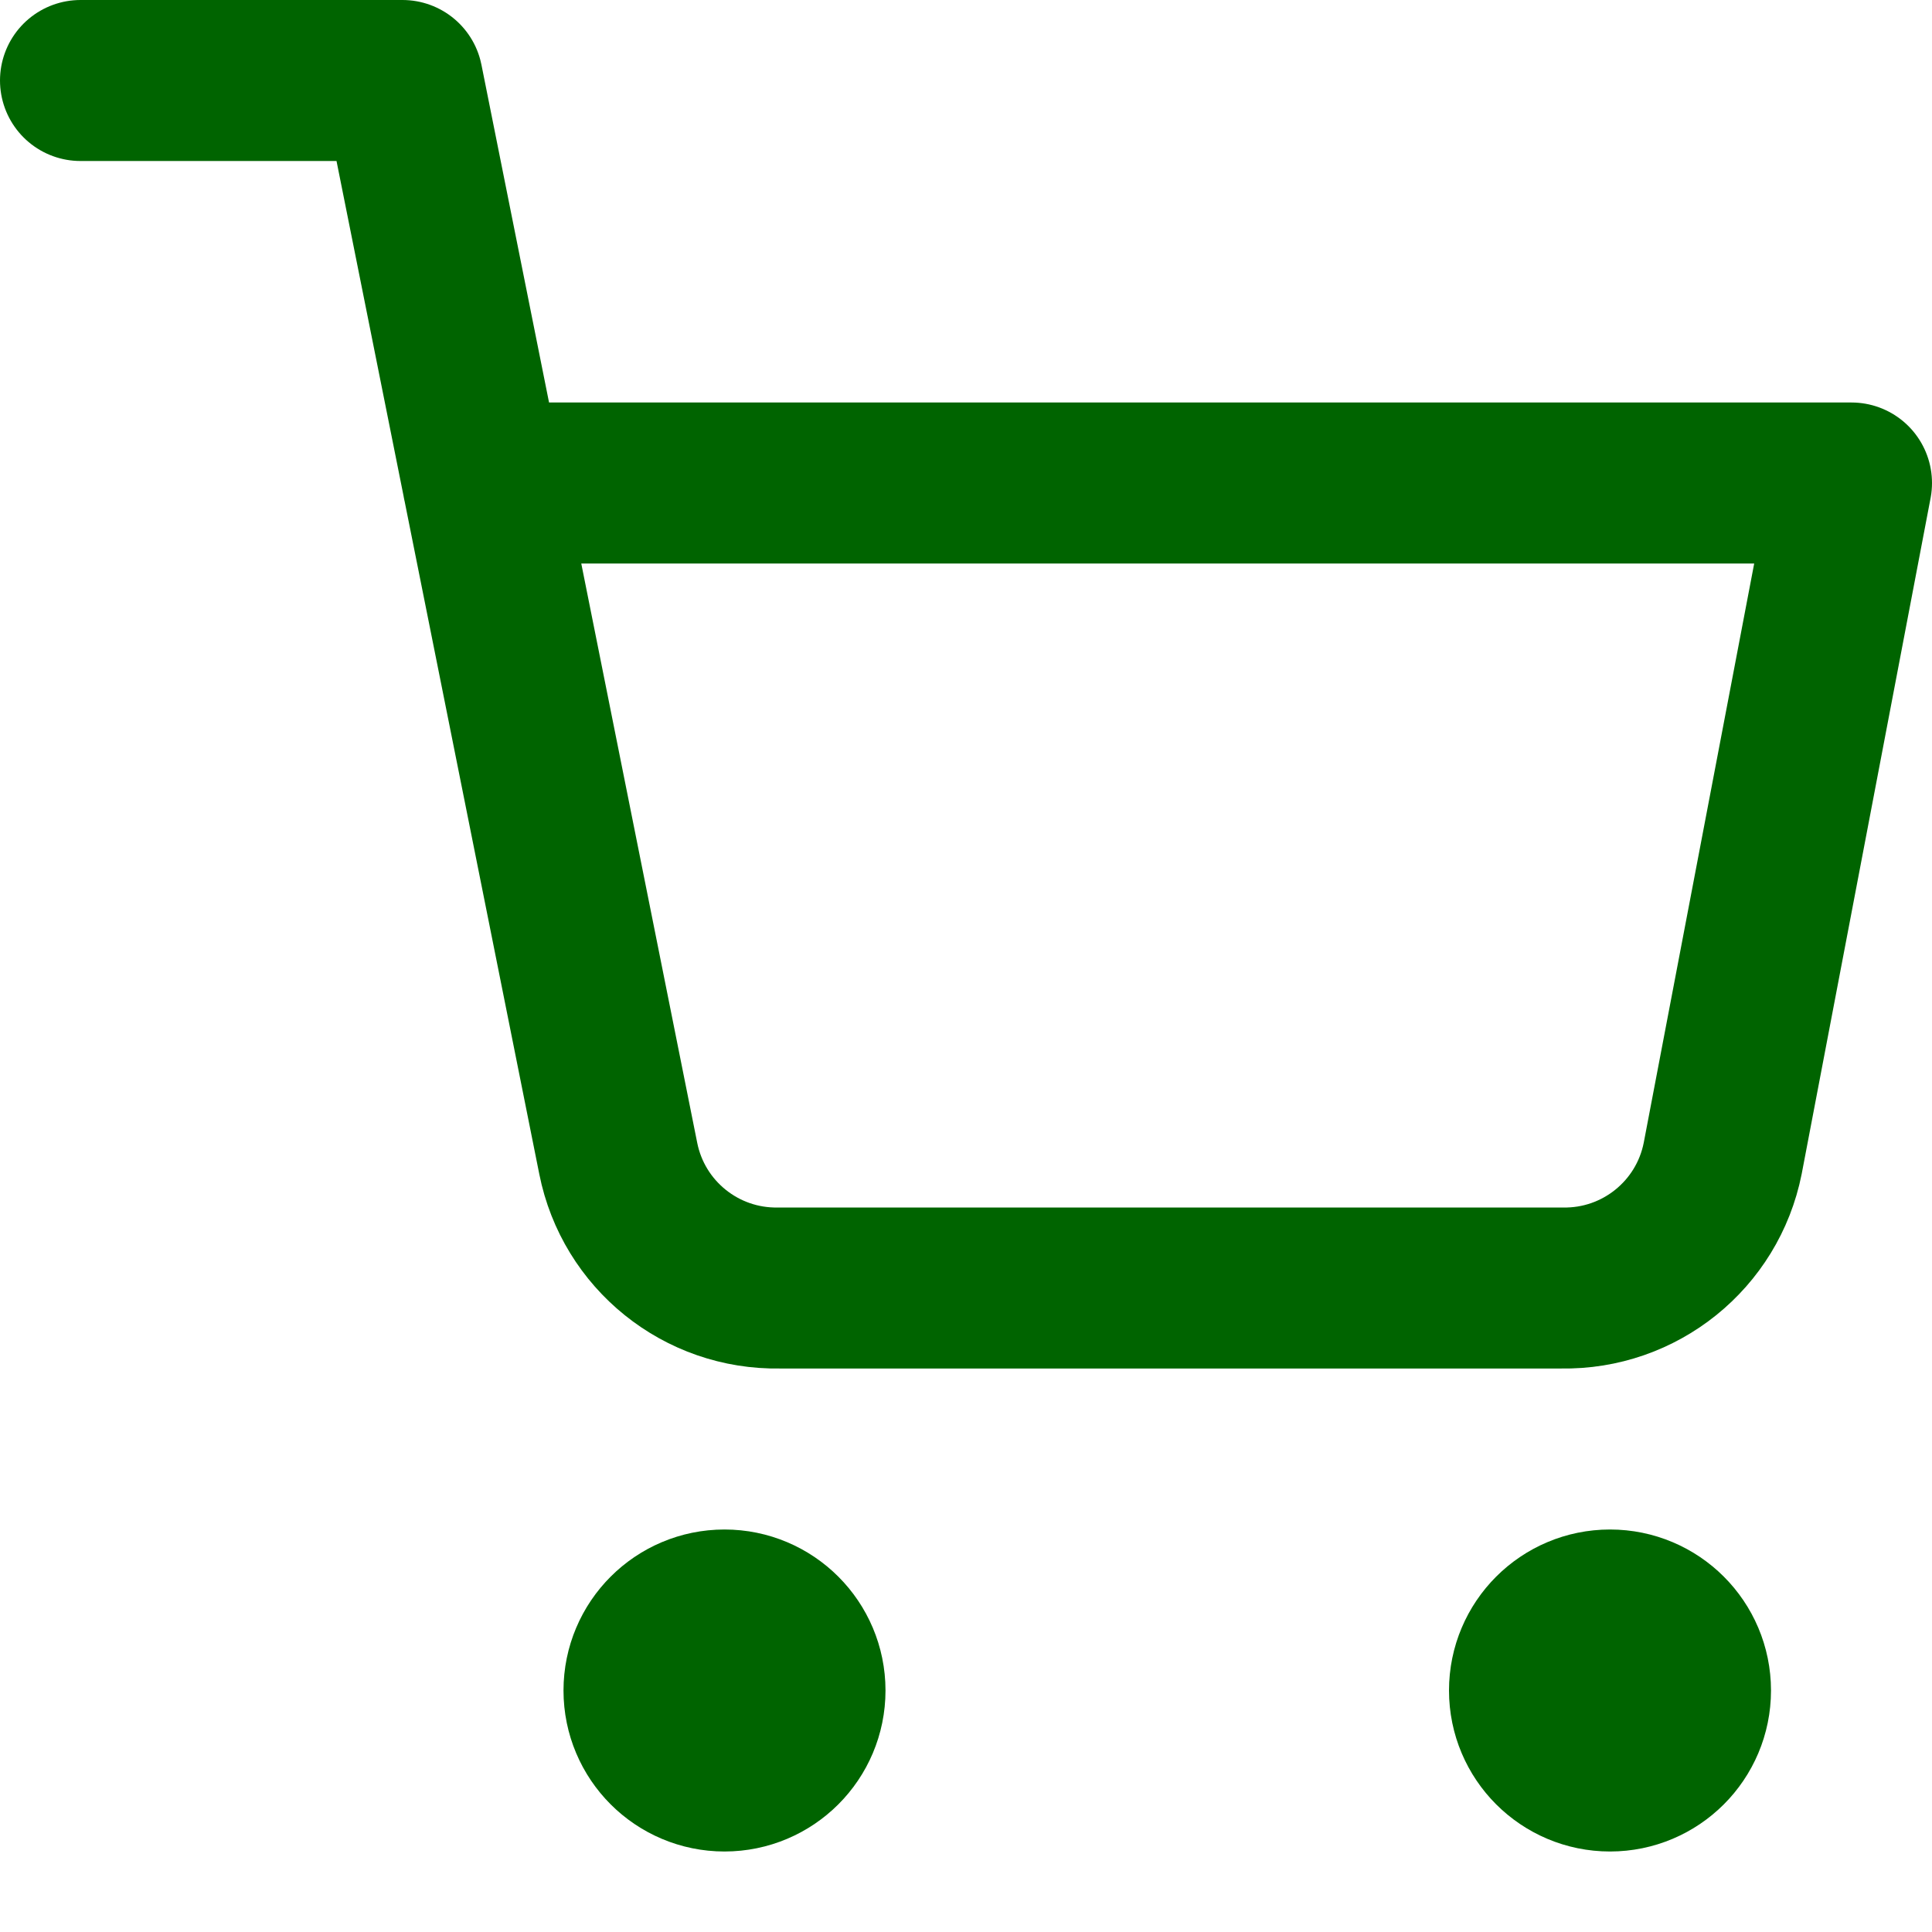
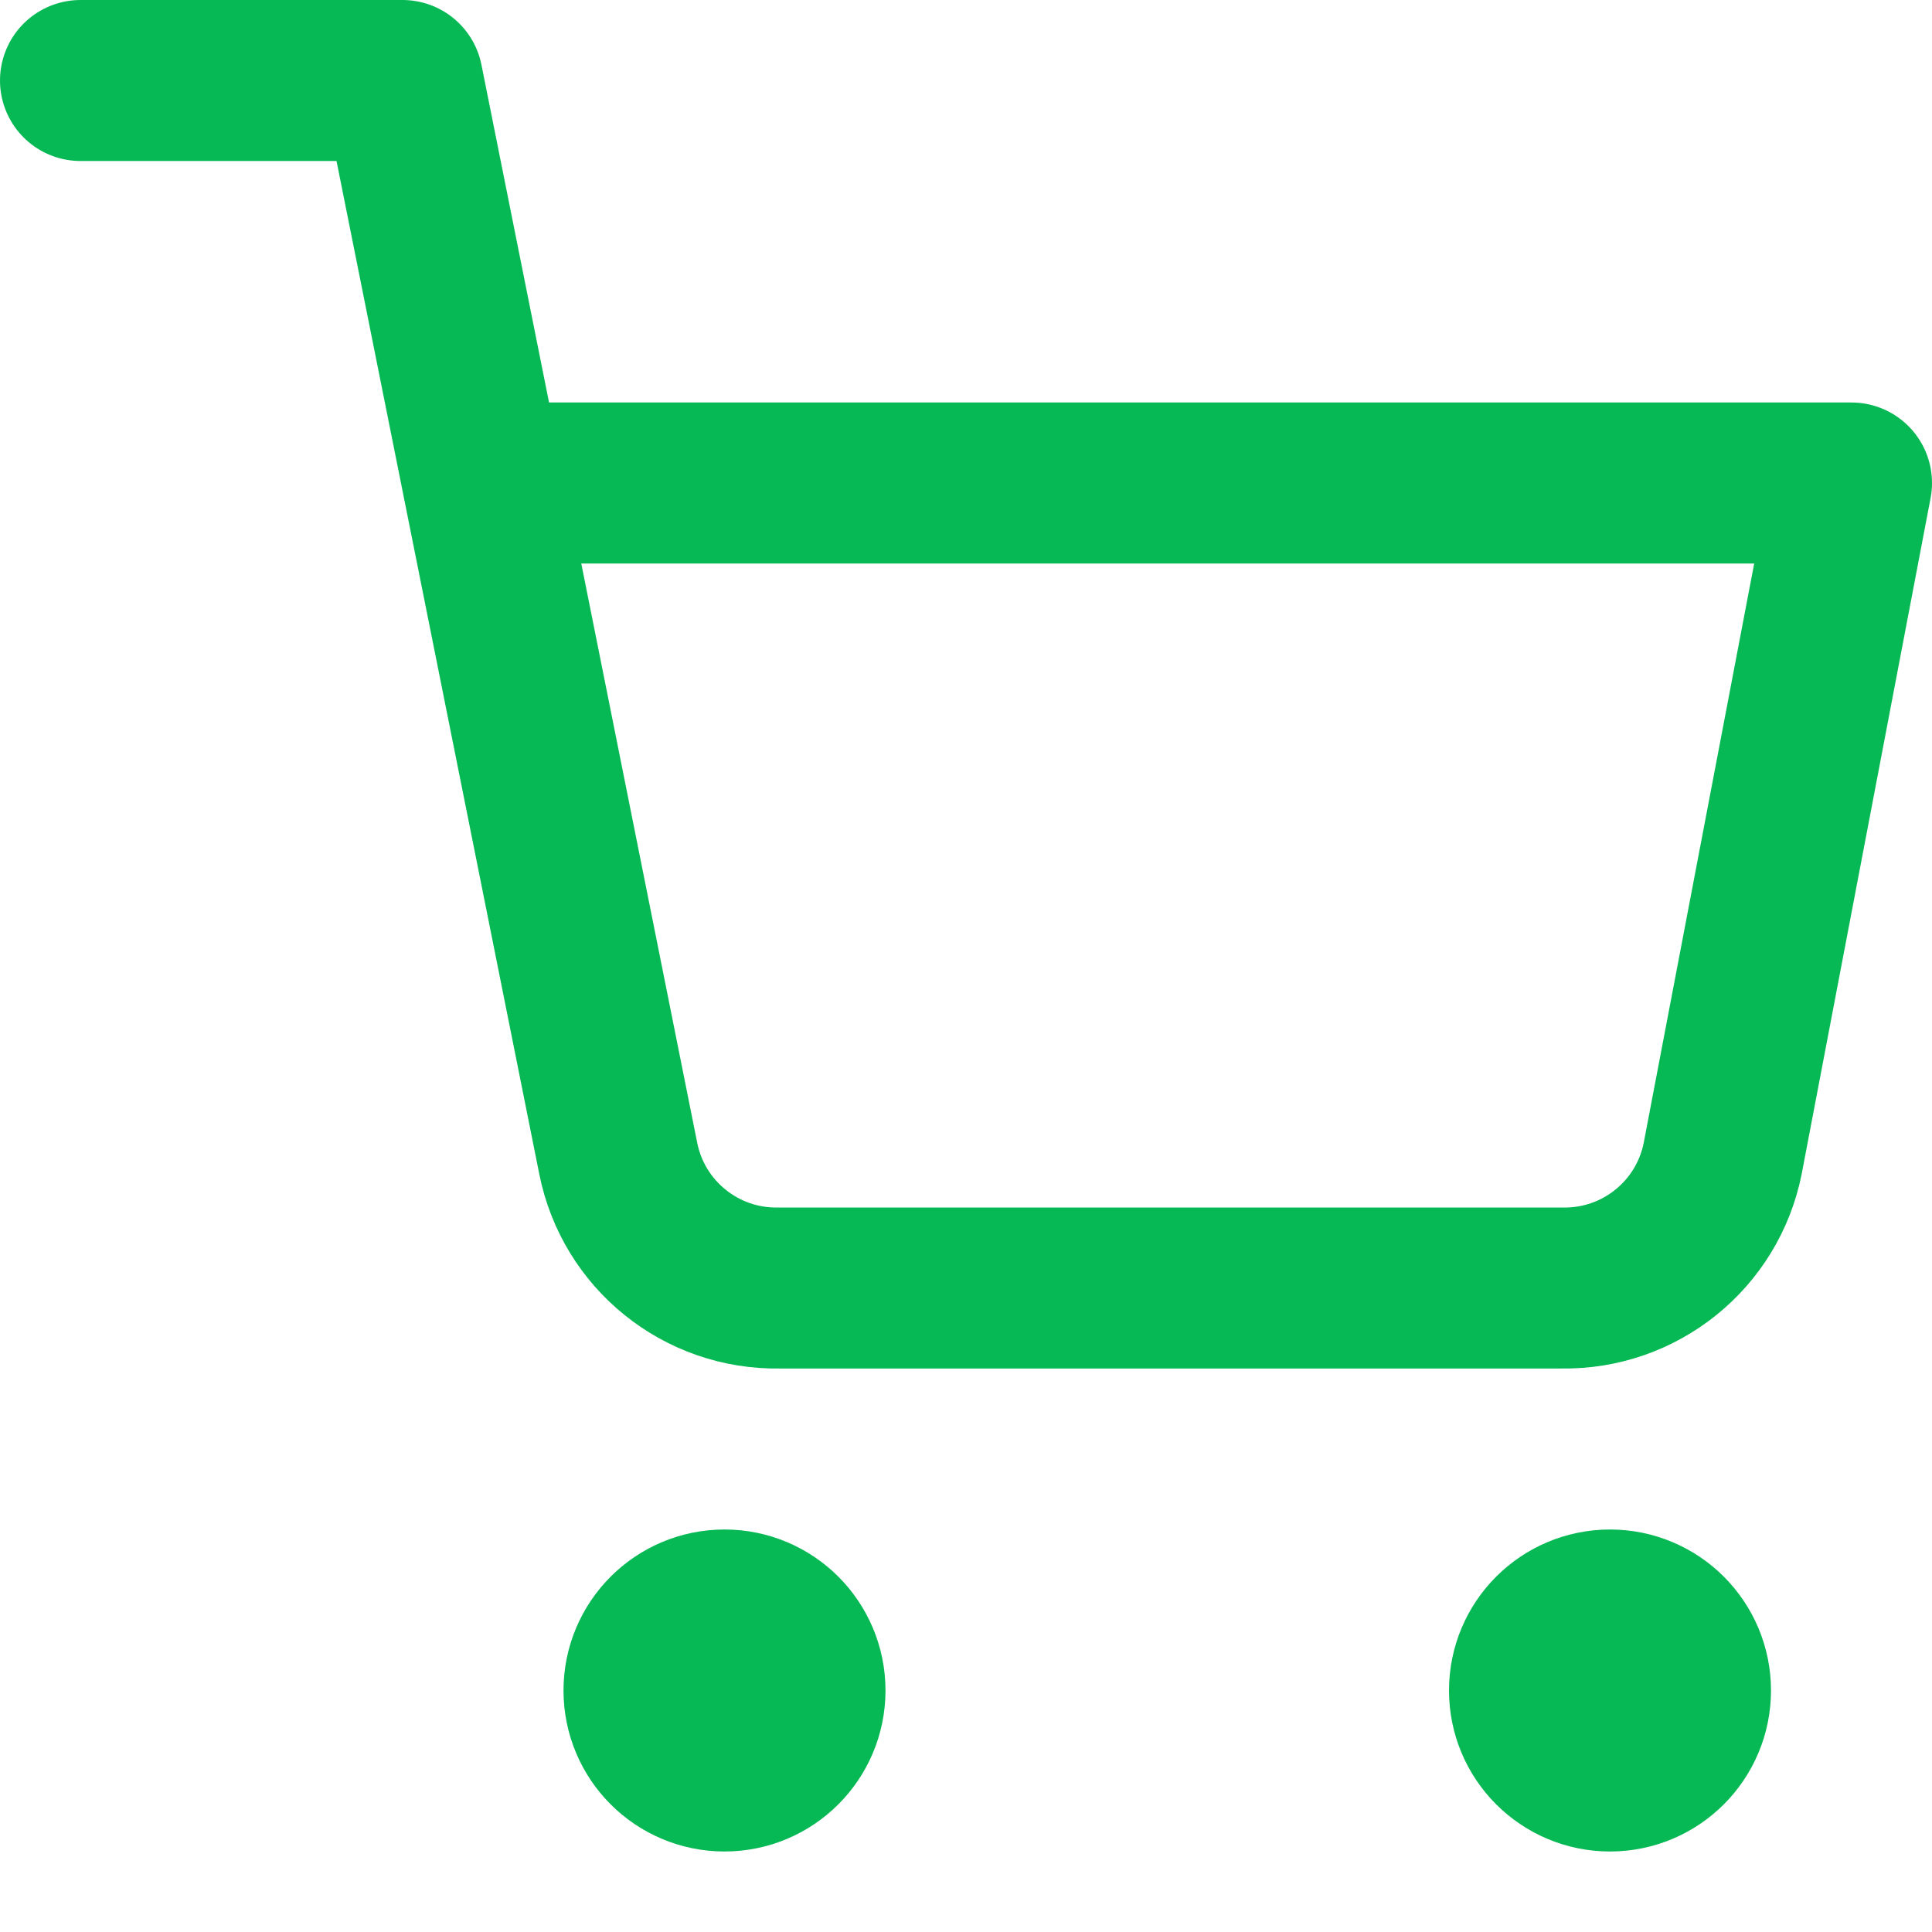
- <svg xmlns="http://www.w3.org/2000/svg" width="24" height="24" viewBox="0 0 24 24" fill="none" stroke="#006400" stroke-width="2" stroke-linecap="round" stroke-linejoin="round" class="feather feather-shopping-cart">
+ <svg xmlns="http://www.w3.org/2000/svg" width="24" height="24" viewBox="0 0 24 24" fill="none" stroke="#07B954" stroke-width="2" stroke-linecap="round" stroke-linejoin="round" class="feather feather-shopping-cart">
  <circle cx="9" cy="21" r="1" />
  <circle cx="20" cy="21" r="1" />
  <path d="M1 1h4l2.68 13.39a2 2 0 0 0 2 1.61h9.72a2 2 0 0 0 2-1.61L23 6H6" />
</svg>
